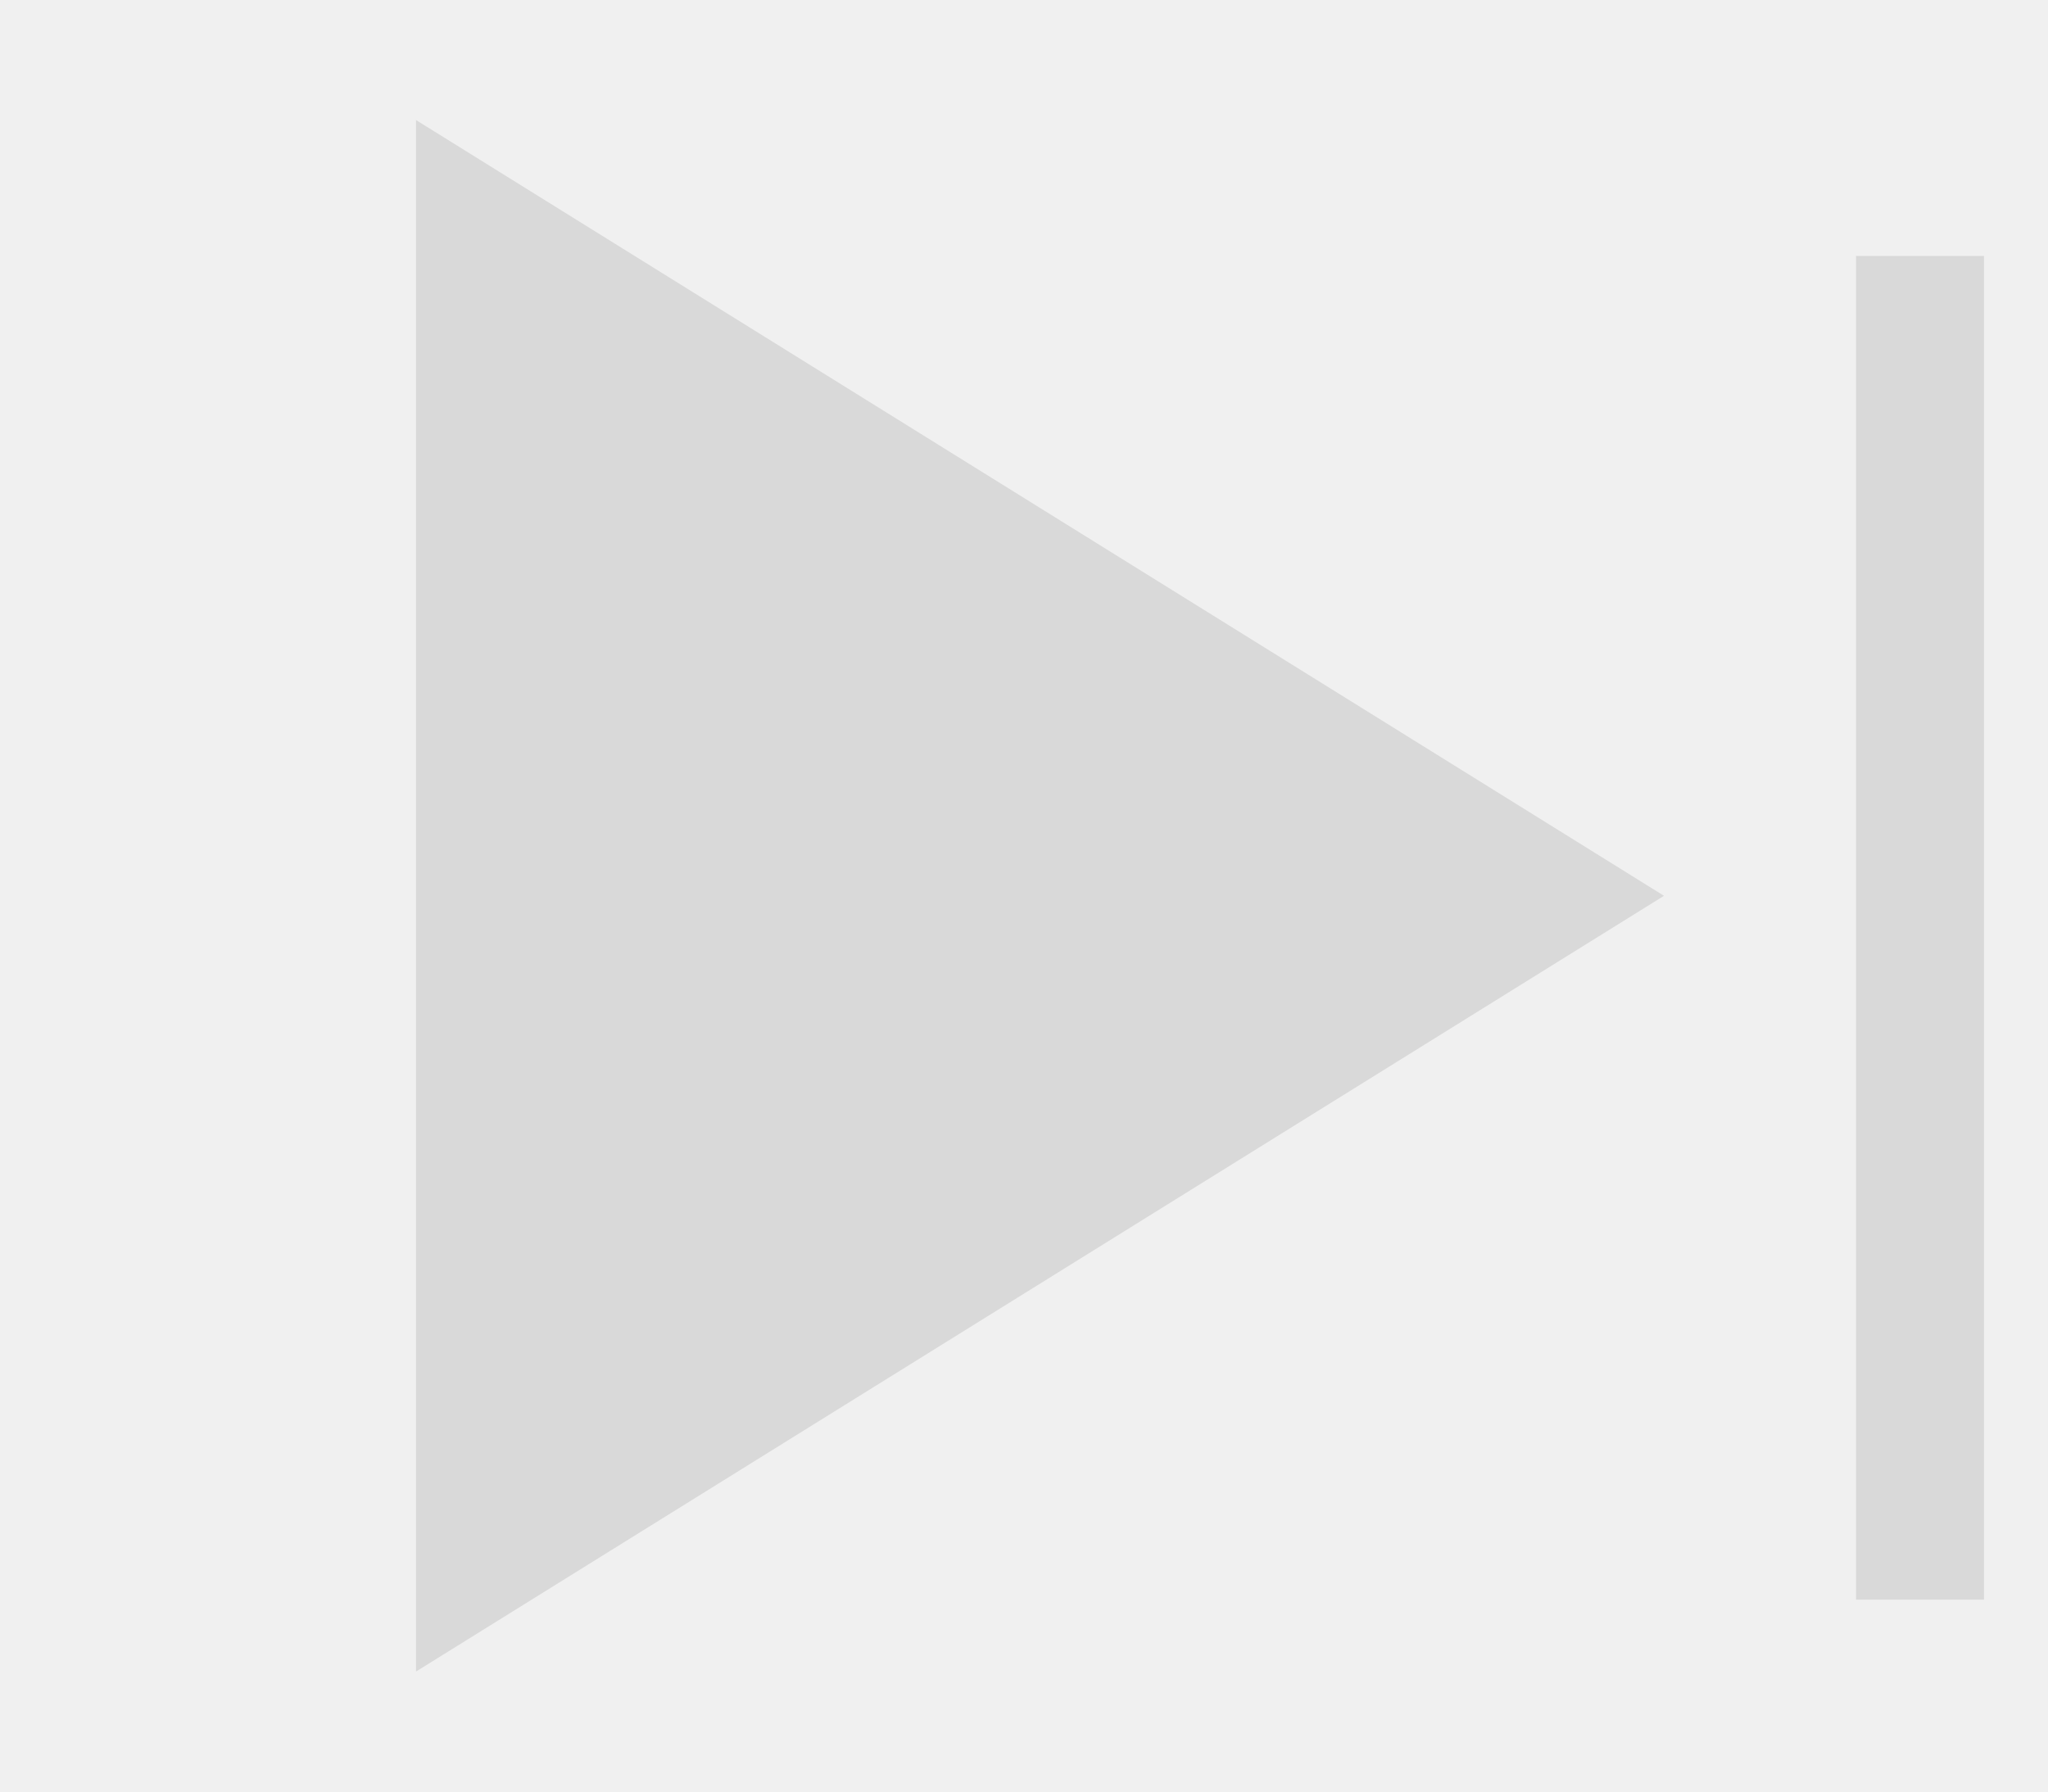
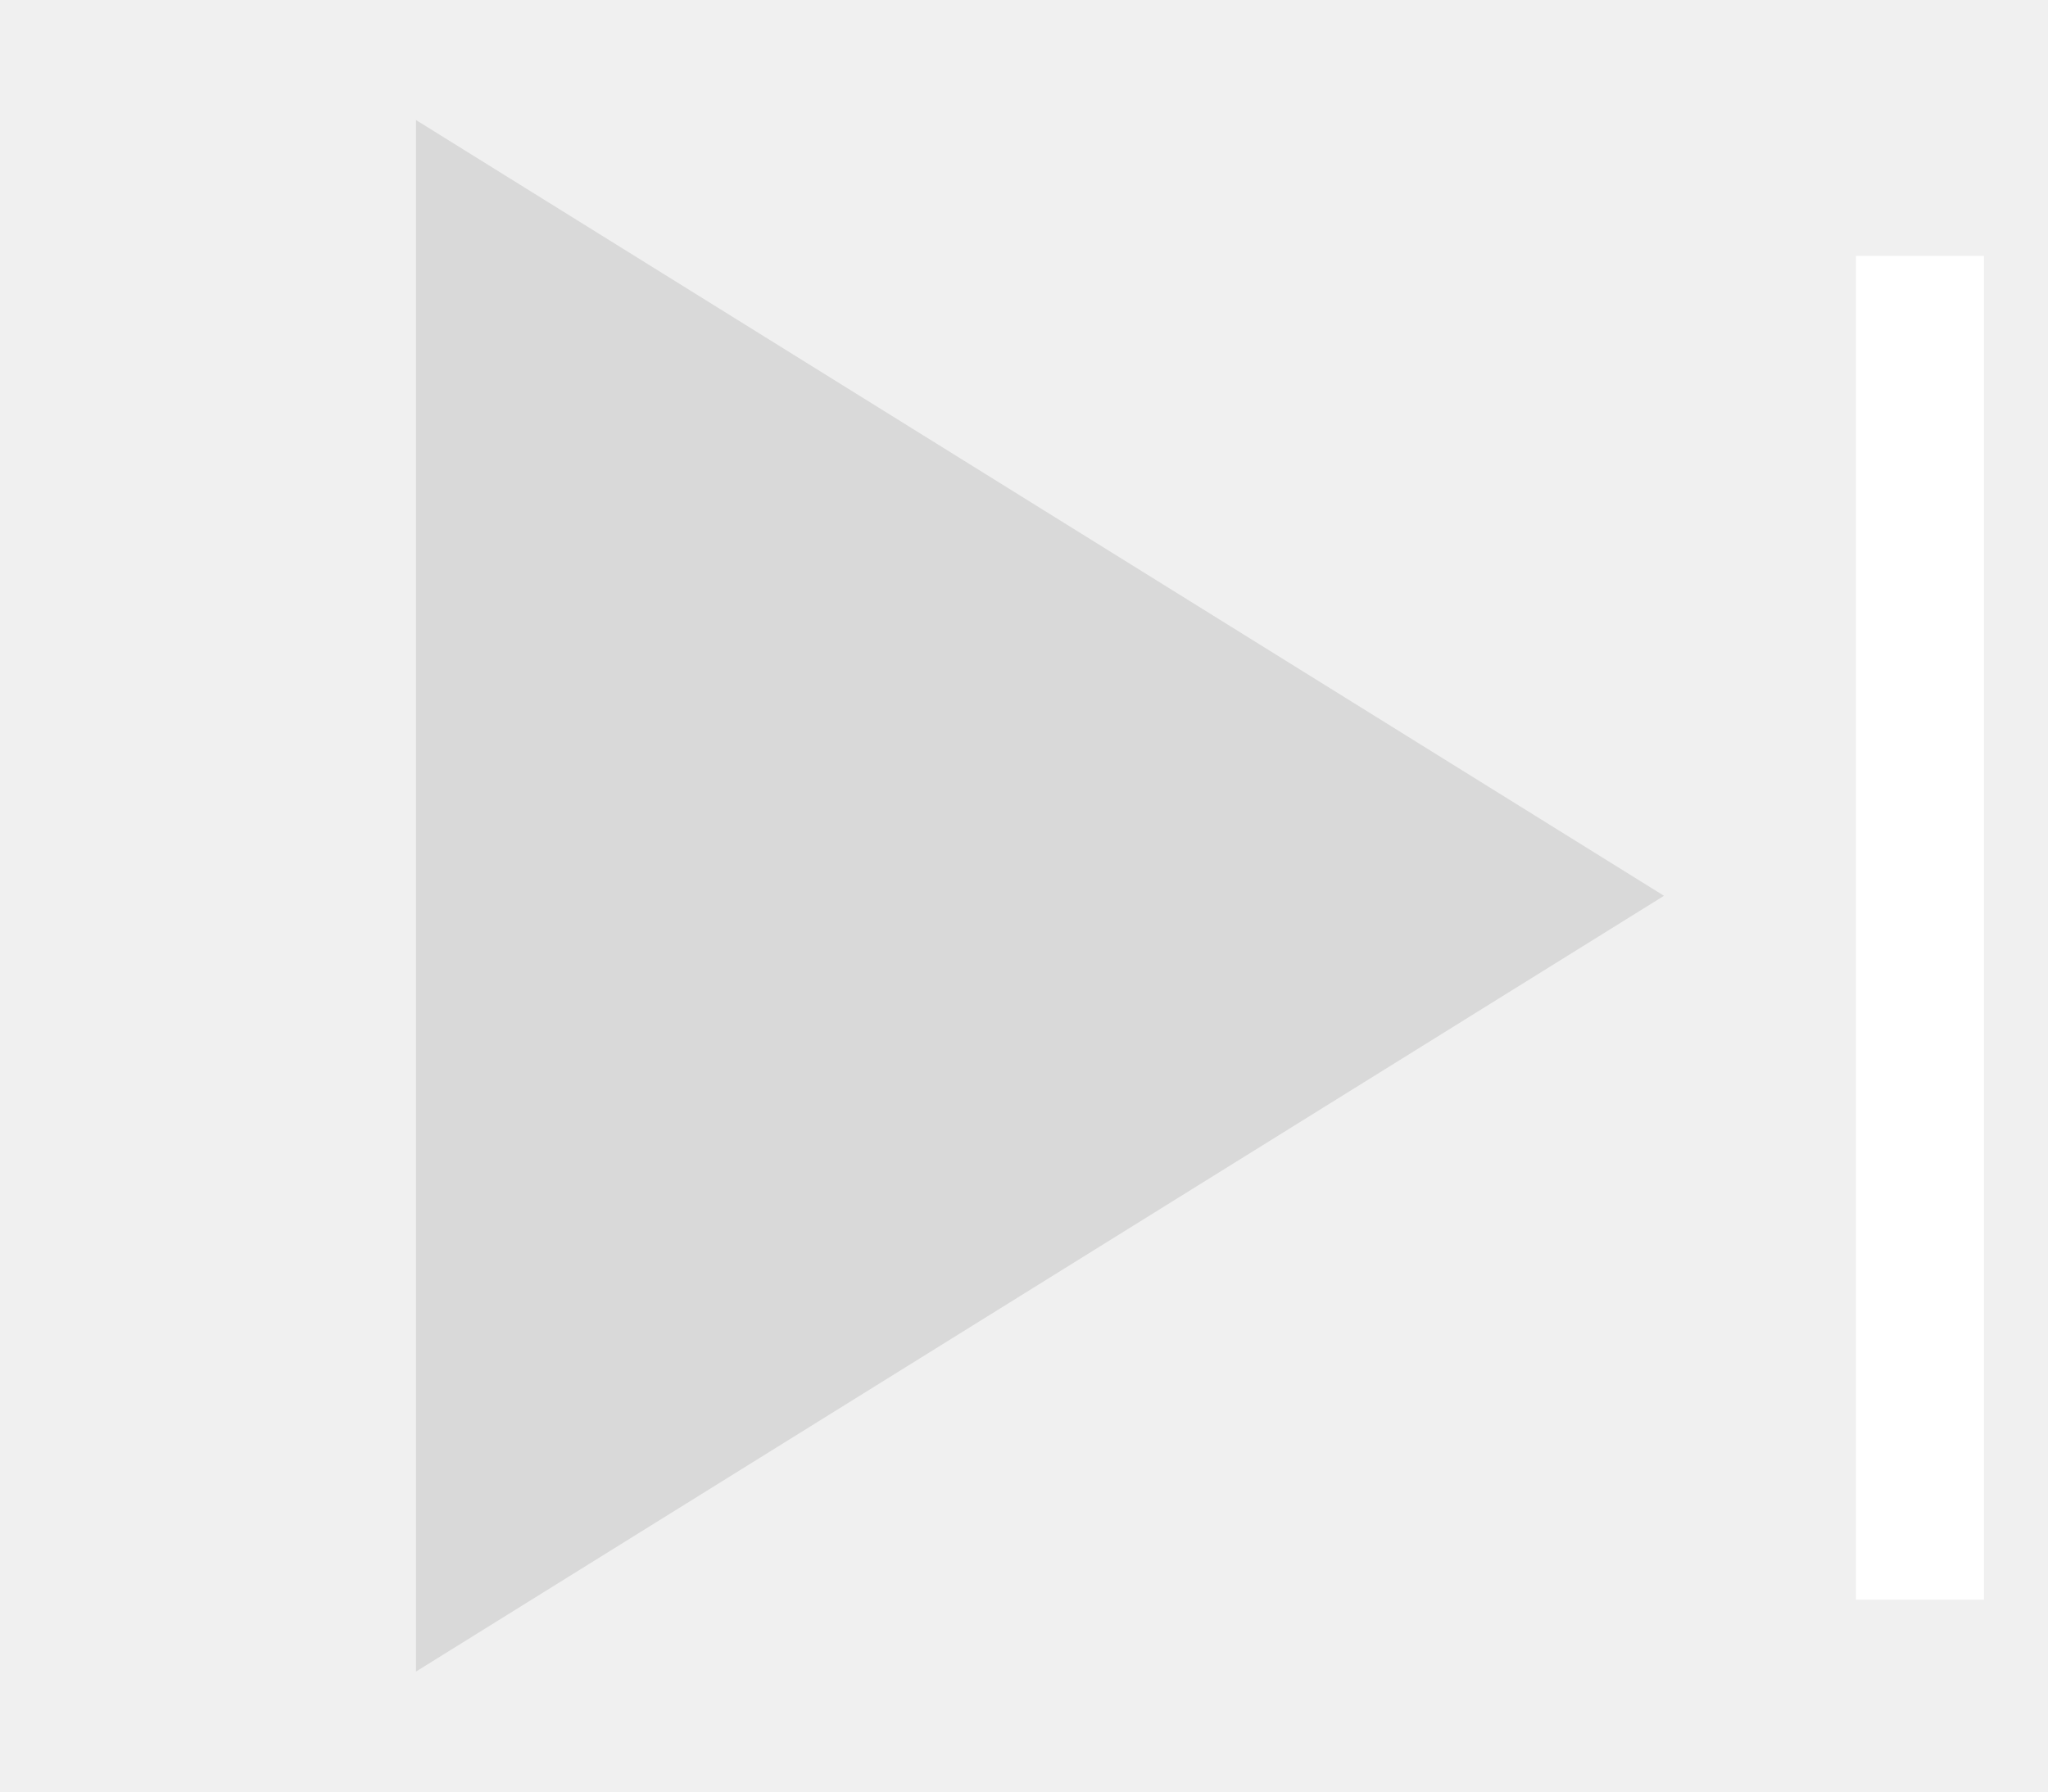
<svg xmlns="http://www.w3.org/2000/svg" width="16" height="14" viewBox="0 0 16 14" fill="none">
-   <path d="M15 2V12.5" stroke="#D9D9D9" />
+   <path d="M15 2V12.5" stroke="white" />
  <path d="M13 7L3.25 0.938L3.25 13.062L13 7Z" fill="#D9D9D9" />
</svg>
